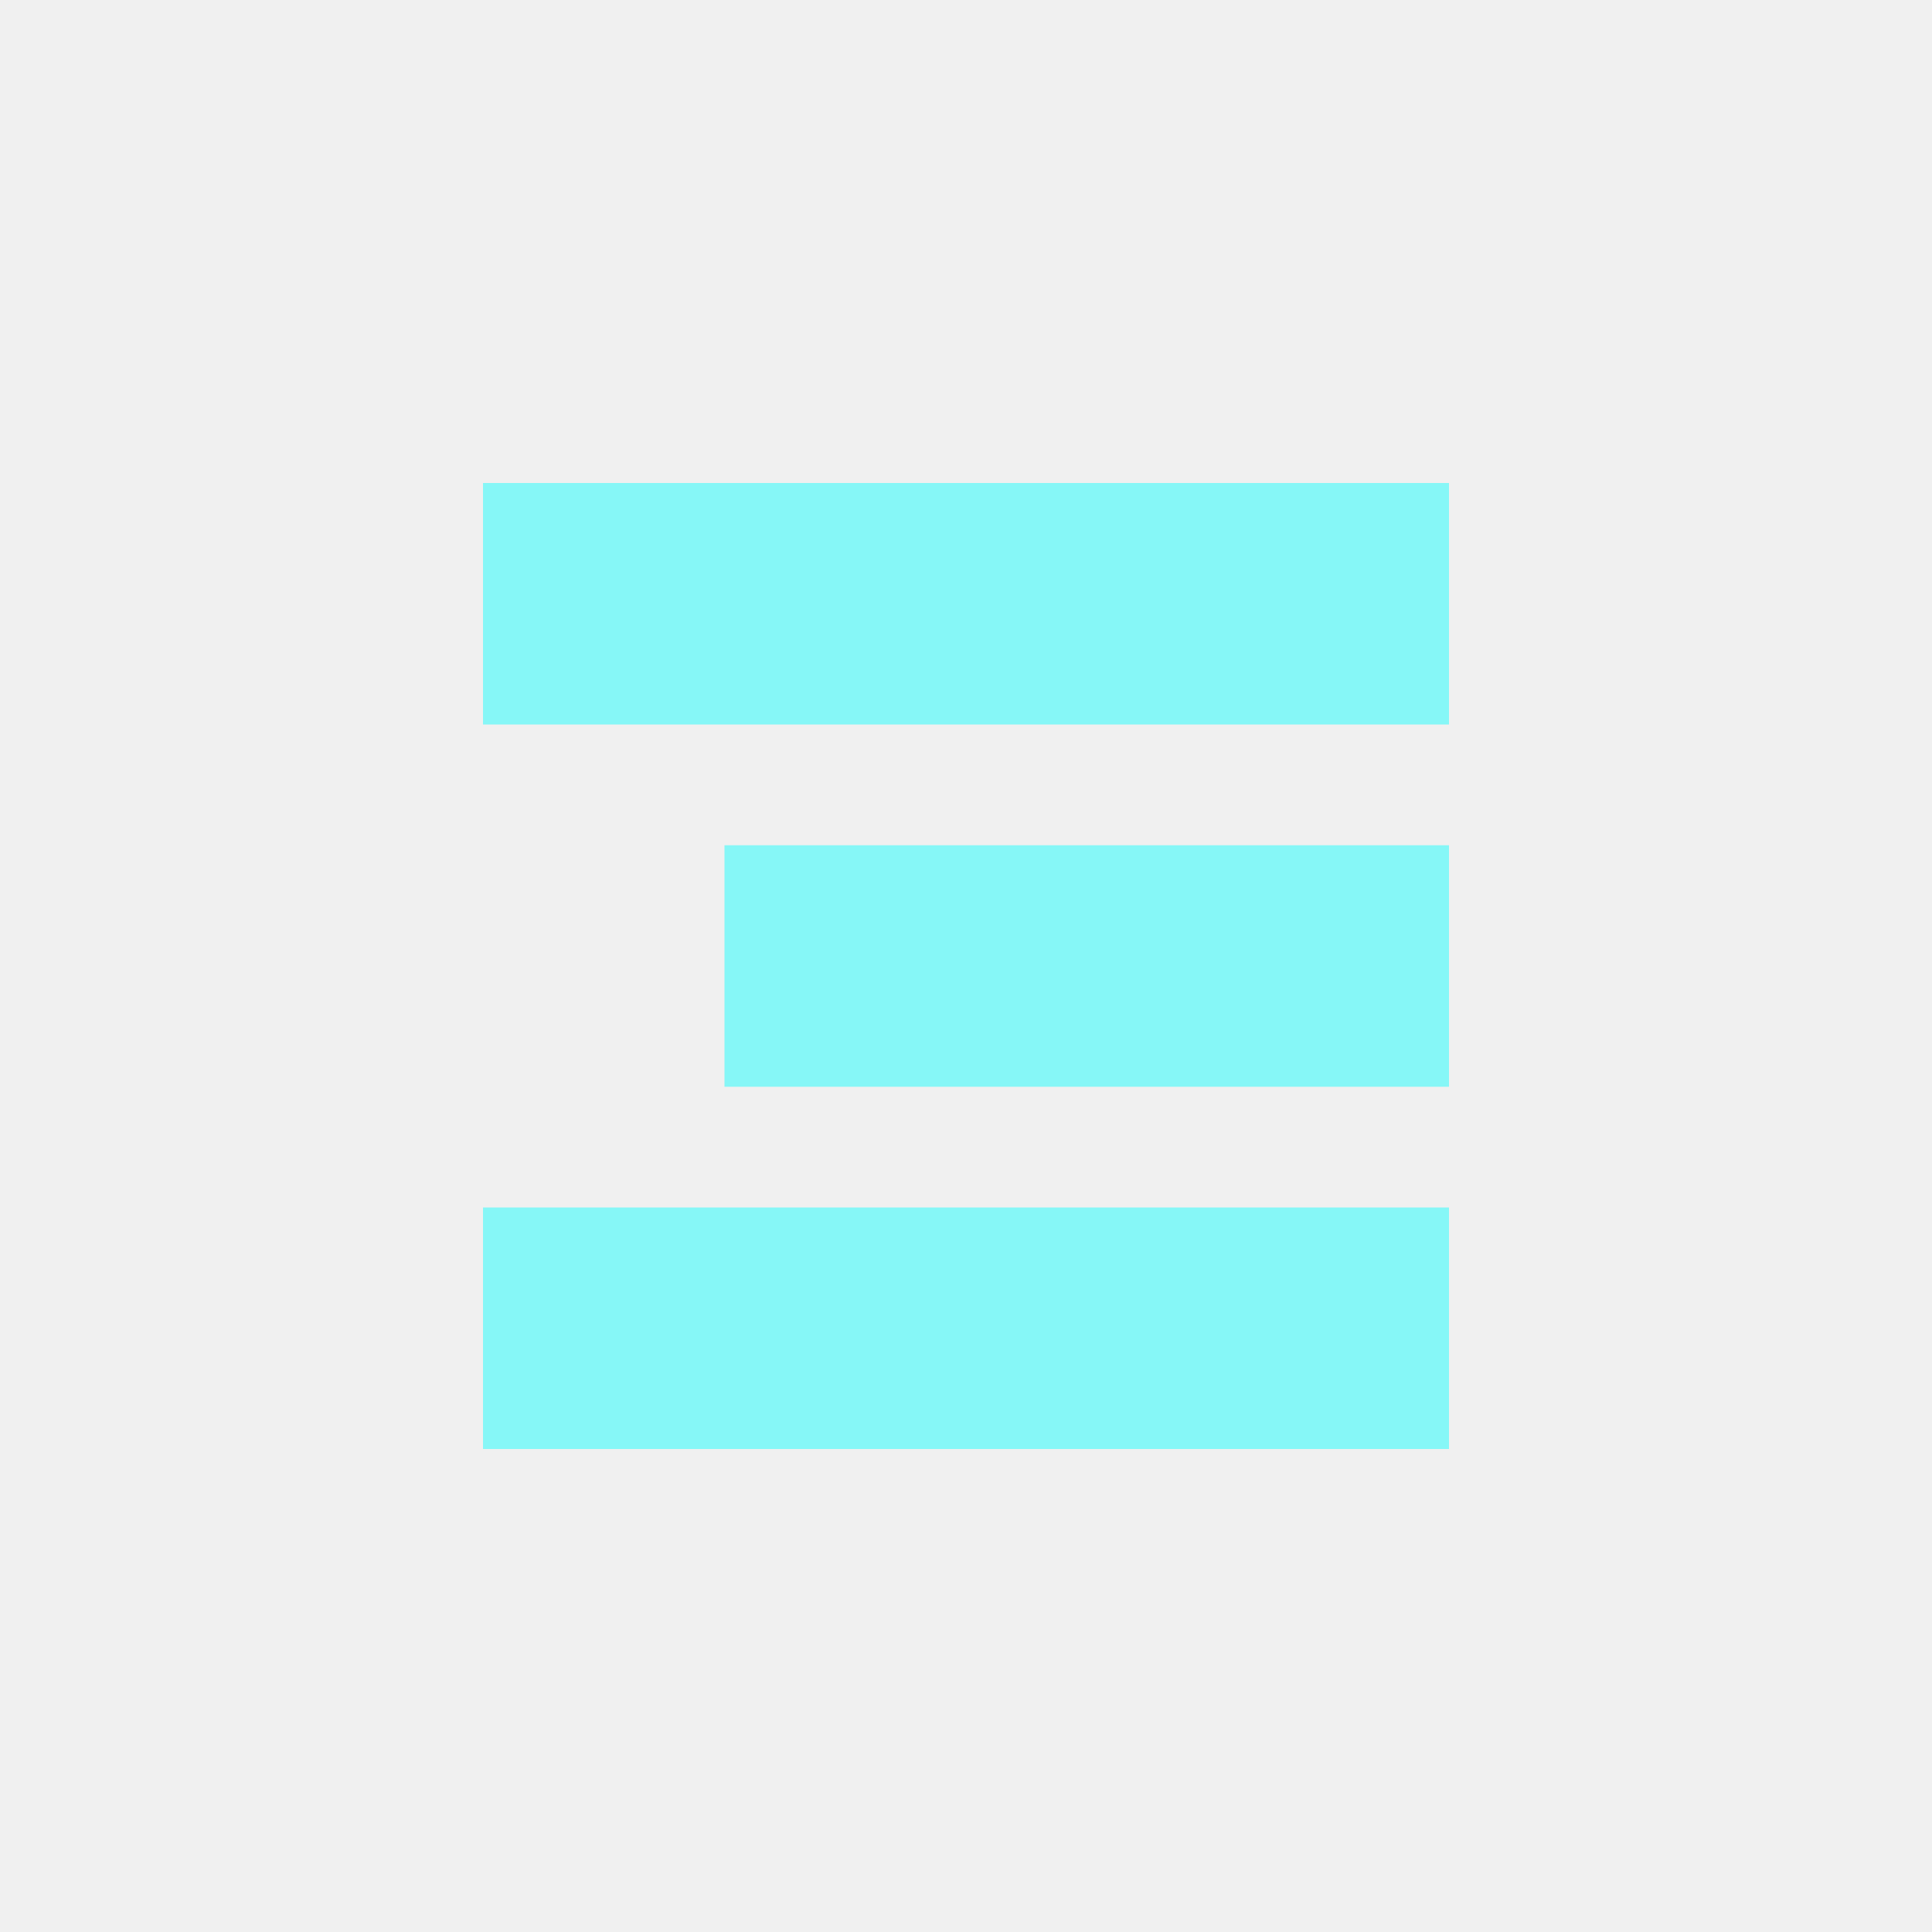
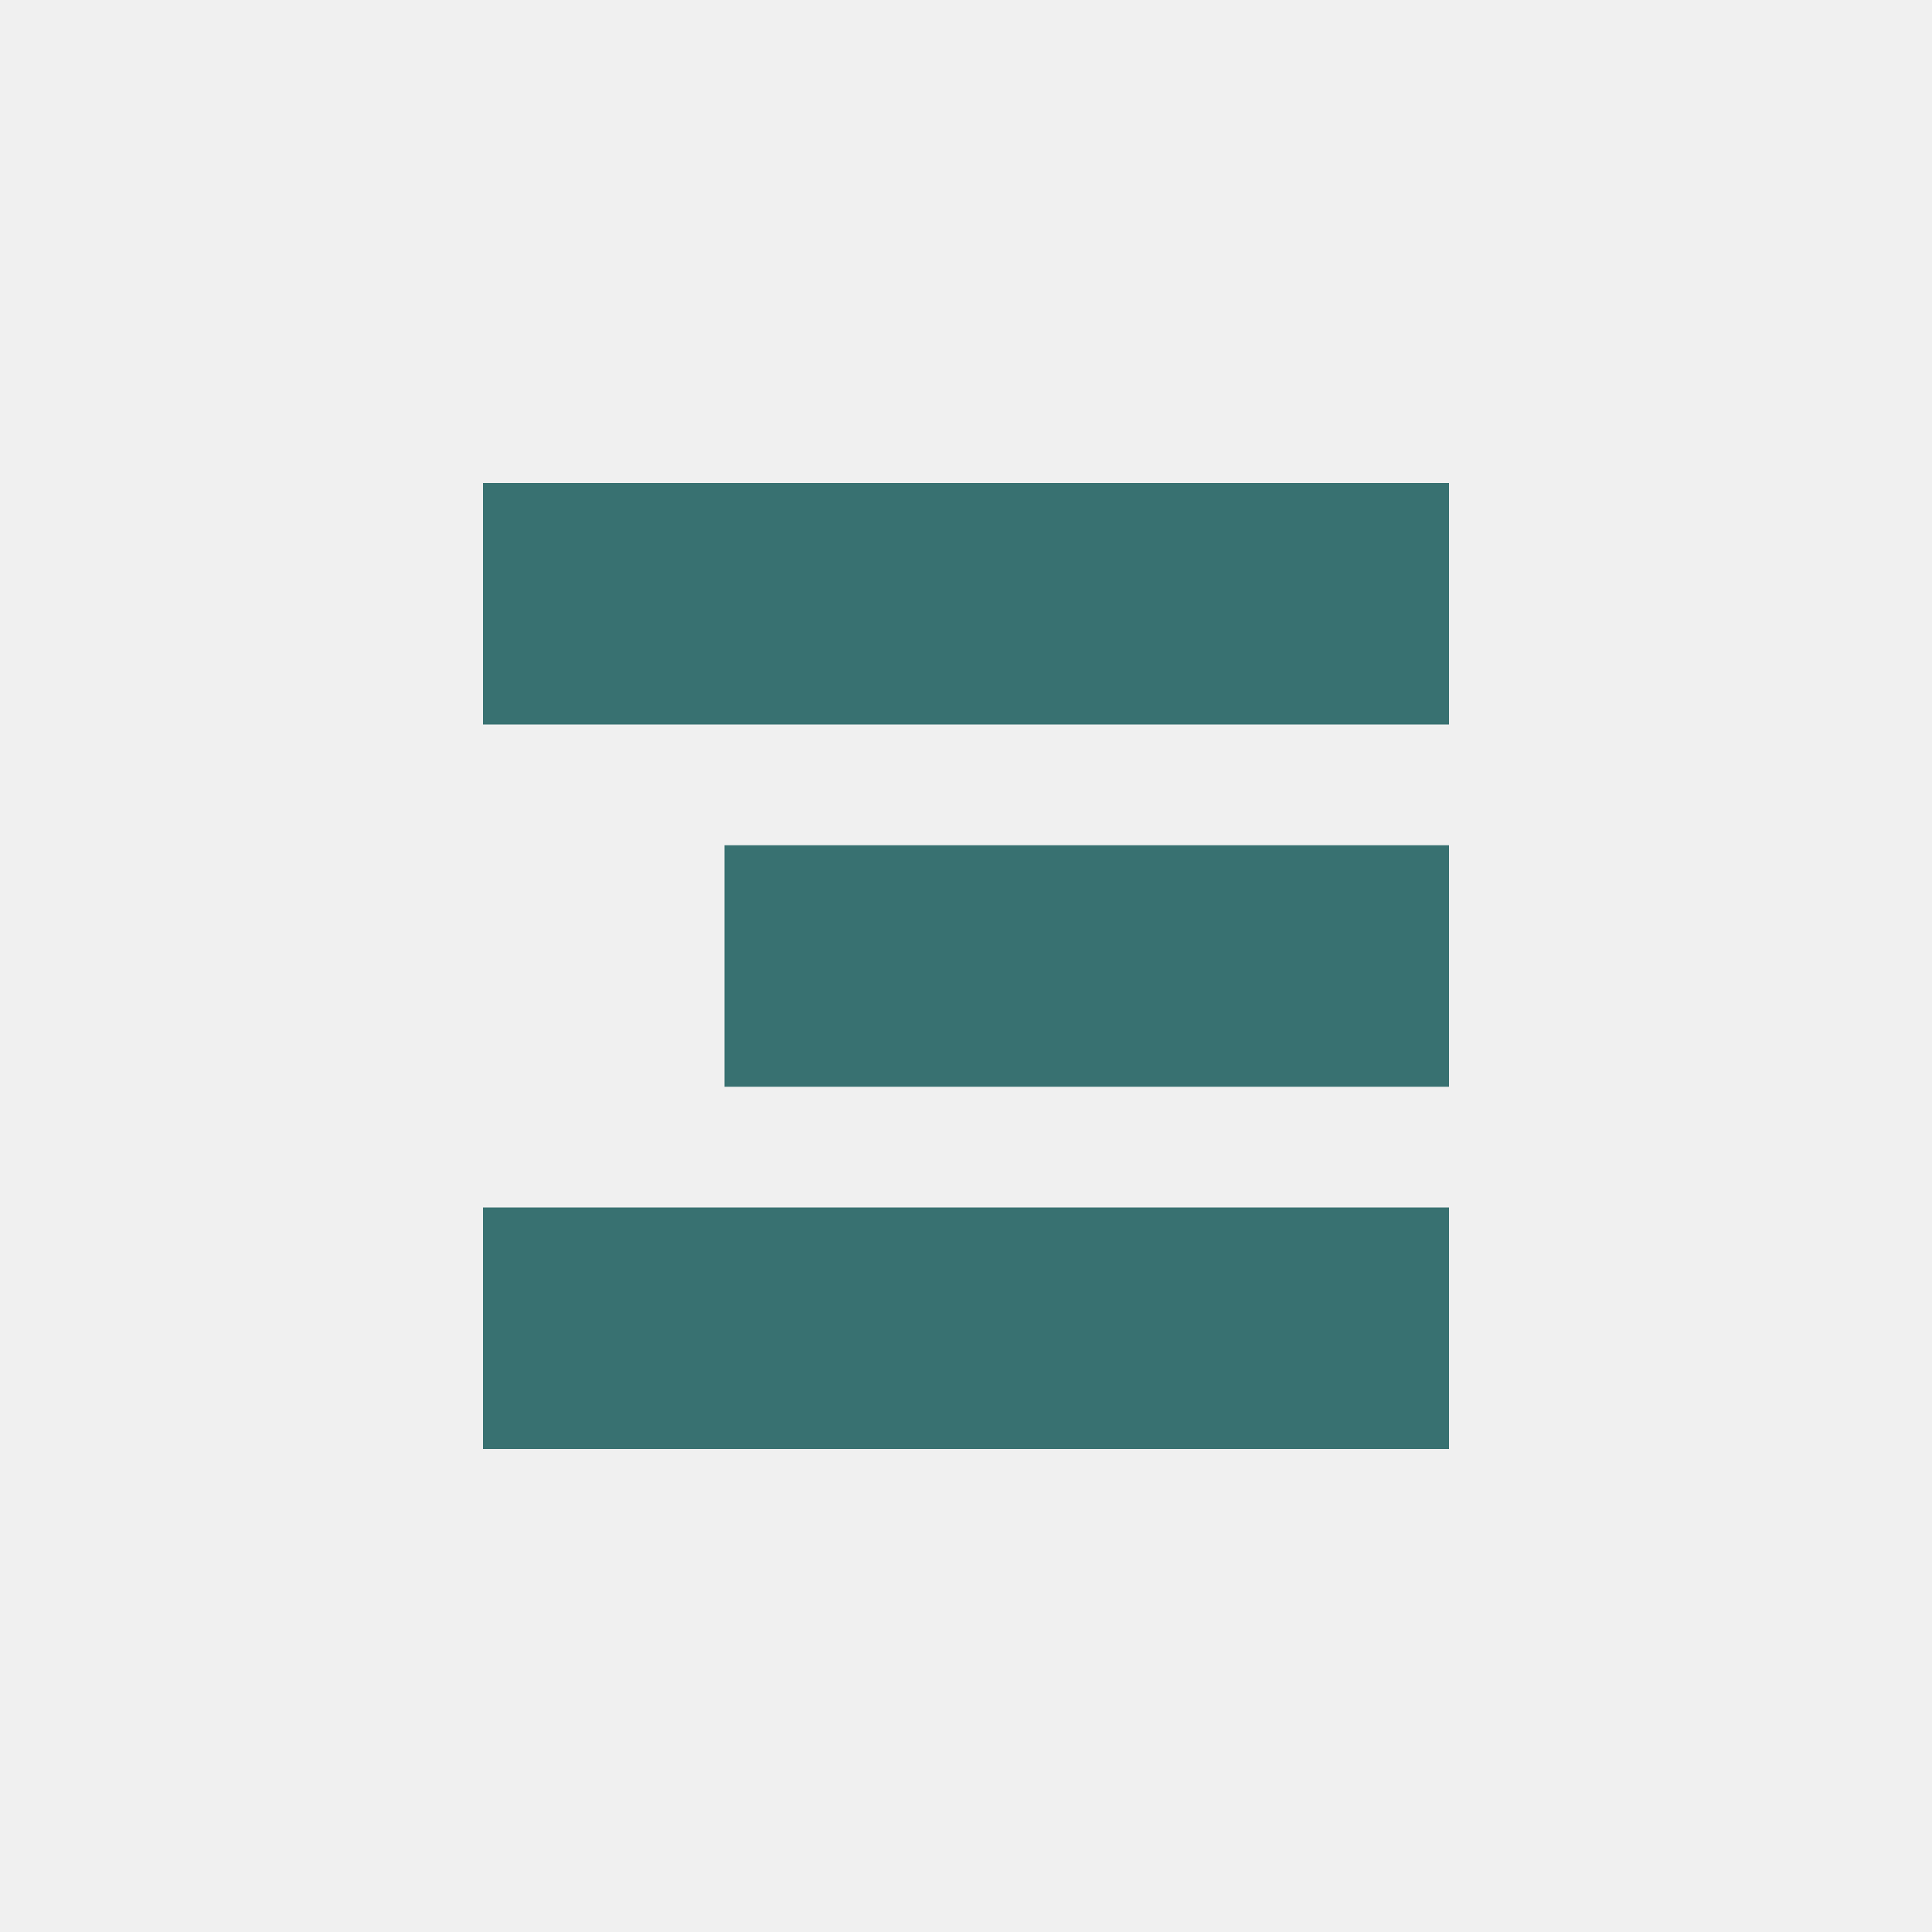
<svg xmlns="http://www.w3.org/2000/svg" width="32" height="32" viewBox="0 0 32 32" id="svg2" version="1.1">
  <defs id="defs4">
    </defs>
  <g id="layer1" transform="translate(0,-1020.362)">
-     <rect style="color:#000000;clip-rule:nonzero;display:inline;overflow:visible;visibility:visible;opacity:1;isolation:auto;mix-blend-mode:normal;color-interpolation:sRGB;color-interpolation-filters:linearRGB;solid-color:#000000;solid-opacity:1;fill:#00ffff;fill-opacity:0.442;fill-rule:nonzero;stroke:#ffffff;stroke-width:0;stroke-linecap:butt;stroke-linejoin:miter;stroke-miterlimit:4;stroke-dasharray:none;stroke-dashoffset:0;stroke-opacity:0.558;color-rendering:auto;image-rendering:auto;shape-rendering:auto;text-rendering:auto;enable-background:accumulate" id="rect4142" width="16" height="4" x="8" y="1028.362" />
-     <rect style="fill:#00ffff;fill-opacity:0.442;stroke:#ffffff;stroke-width:0;stroke-miterlimit:4;stroke-dasharray:none;stroke-opacity:0.558" id="rect4142-7" width="16" height="4" x="8" y="1040.362" />
-     <rect style="fill:#00ffff;fill-opacity:0.442;stroke:#ffffff;stroke-width:0;stroke-miterlimit:4;stroke-dasharray:none;stroke-opacity:0.558" id="rect4142-5" width="12" height="4" x="12" y="1034.362" />
+     <rect style="color:#000000;clip-rule:nonzero;display:inline;overflow:visible;visibility:visible;opacity:1;isolation:auto;mix-blend-mode:normal;color-interpolation:sRGB;color-interpolation-filters:linearRGB;solid-color:#000000;solid-opacity:1;fill:#004b4b;fill-opacity:0.768;fill-rule:nonzero;stroke:#ffffff;stroke-width:0;stroke-linecap:butt;stroke-linejoin:miter;stroke-miterlimit:4;stroke-dasharray:none;stroke-dashoffset:0;stroke-opacity:0.558;color-rendering:auto;image-rendering:auto;shape-rendering:auto;text-rendering:auto;enable-background:accumulate" id="rect4142" width="16" height="4" x="8" y="1028.362" />
+     <rect style="fill:#004b4b;fill-opacity:0.768;stroke:#ffffff;stroke-width:0;stroke-miterlimit:4;stroke-dasharray:none;stroke-opacity:0.558" id="rect4142-7" width="16" height="4" x="8" y="1040.362" />
+     <rect style="fill:#004b4b;fill-opacity:0.768;stroke:#ffffff;stroke-width:0;stroke-miterlimit:4;stroke-dasharray:none;stroke-opacity:0.558" id="rect4142-5" width="12" height="4" x="12" y="1034.362" />
  </g>
</svg>
